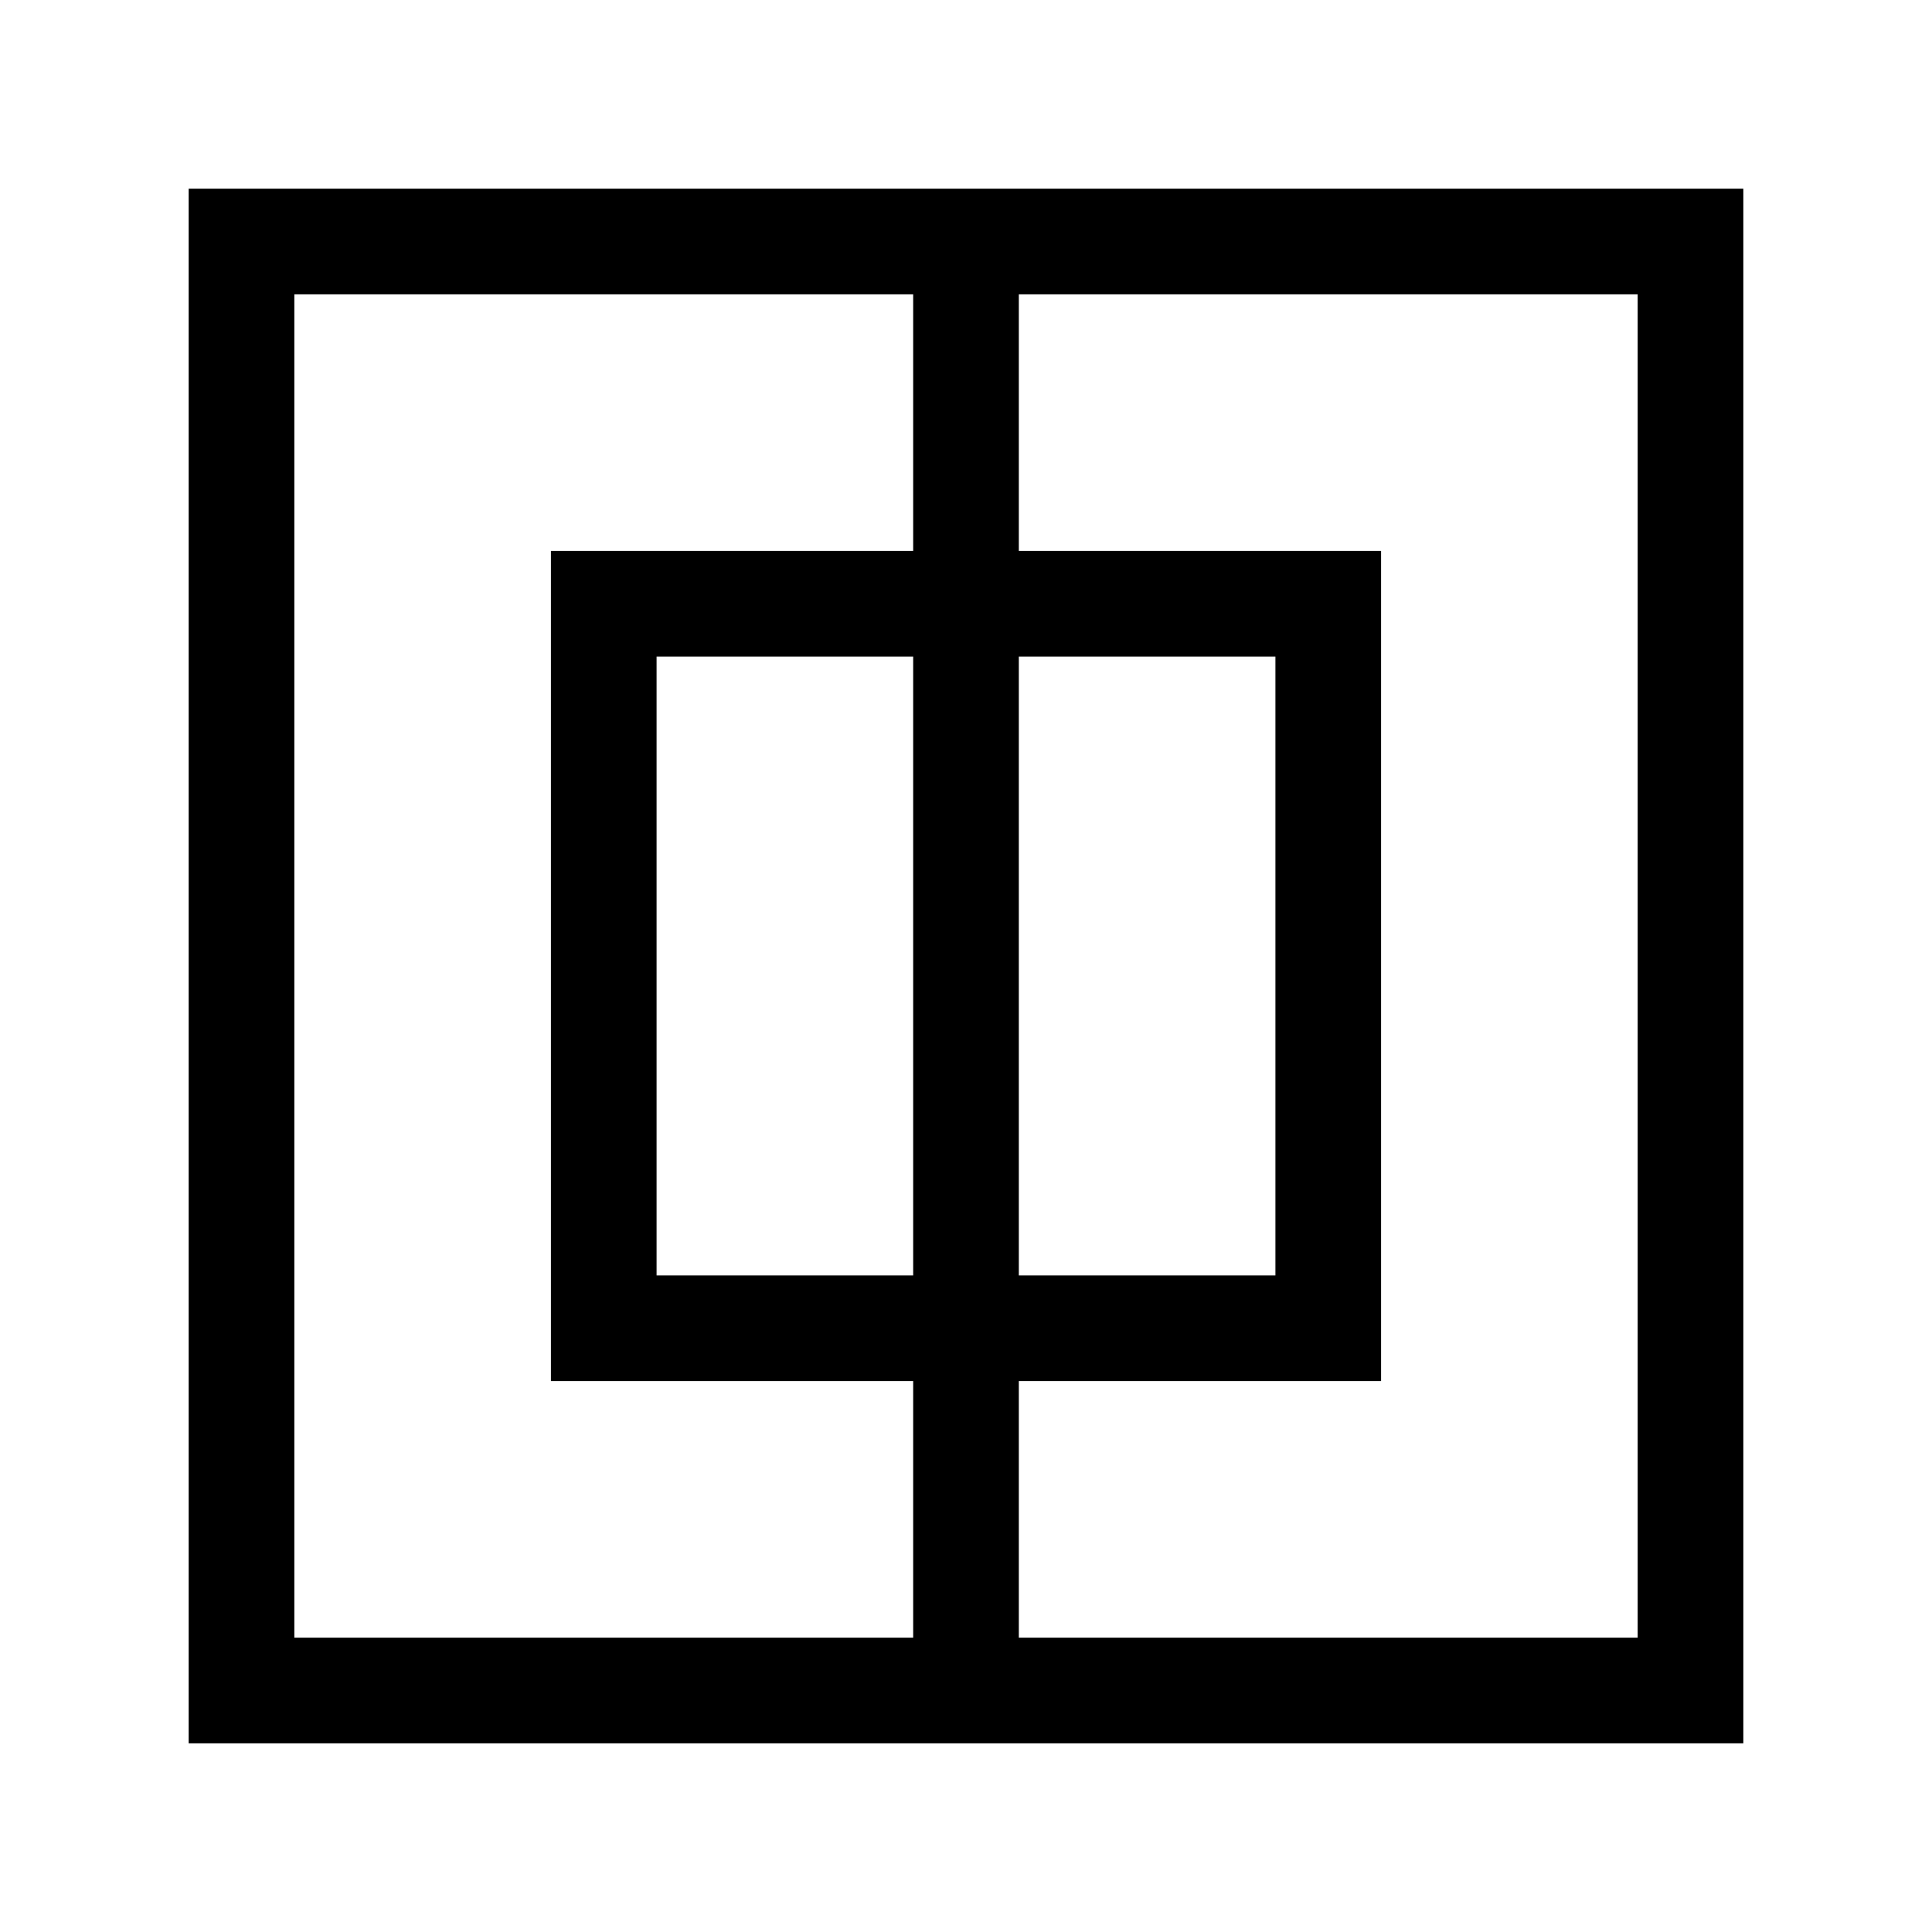
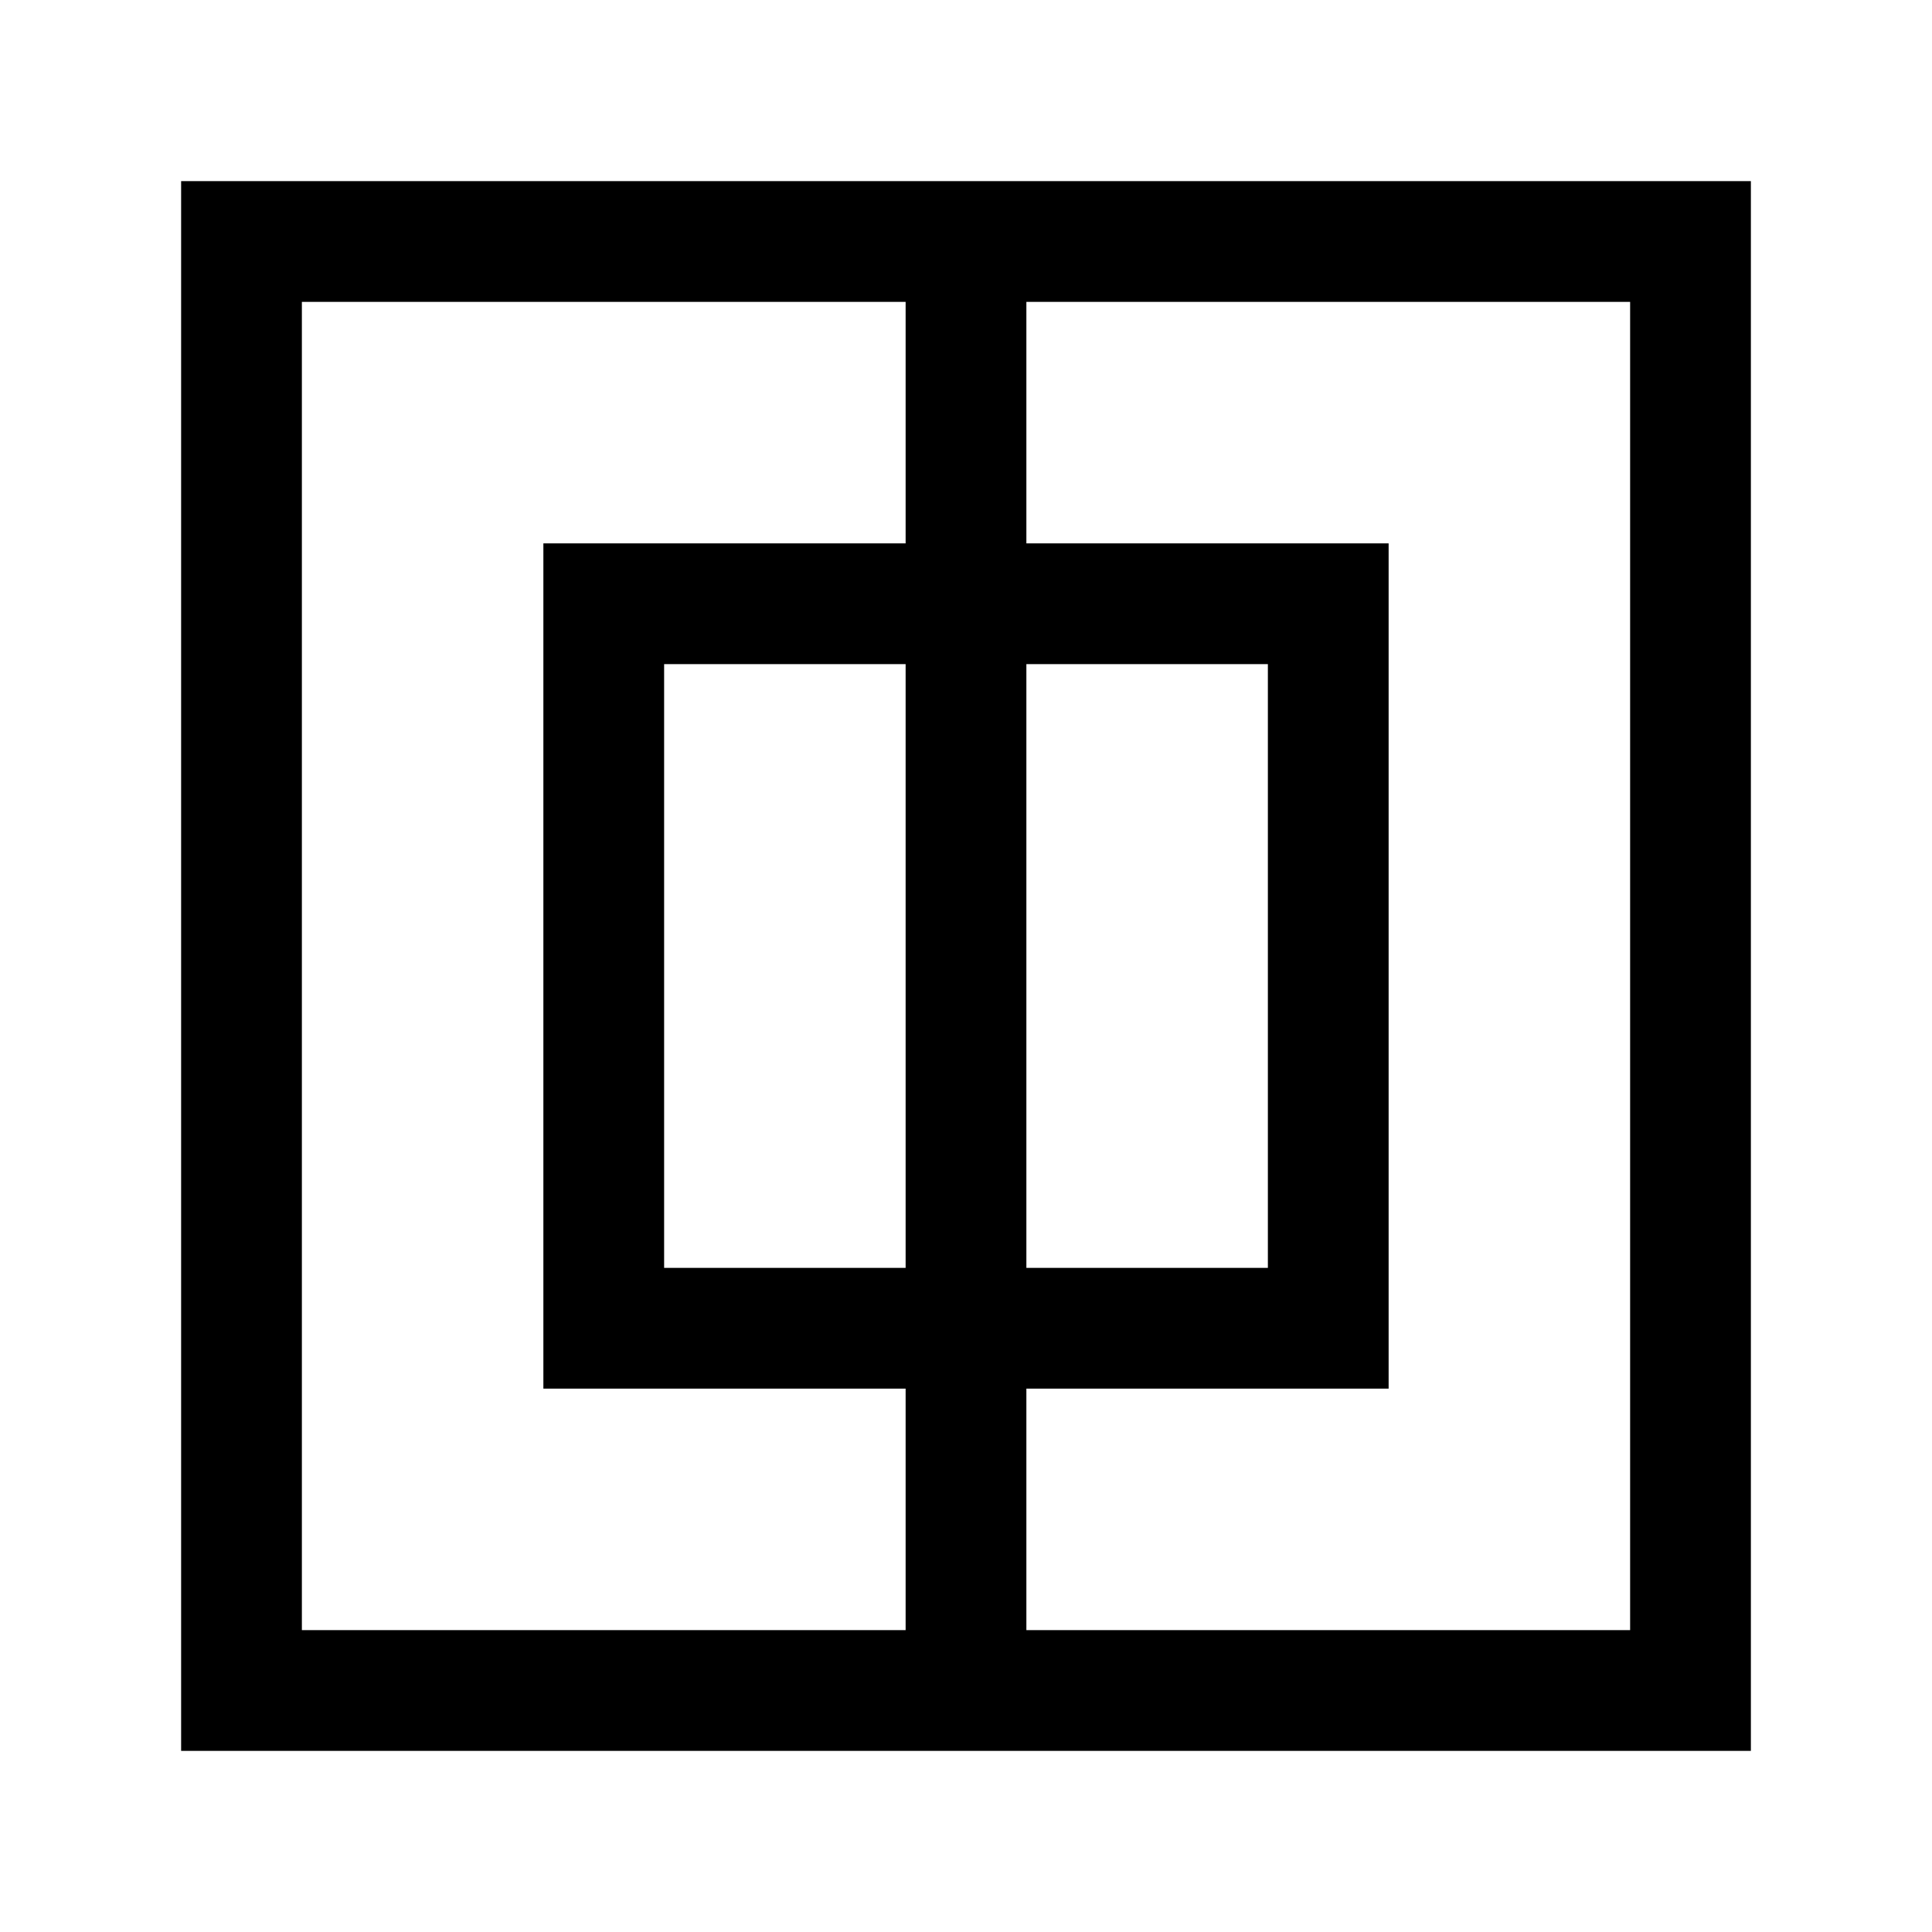
- <svg xmlns="http://www.w3.org/2000/svg" viewBox="0 0 512 512">
-   <path fill="none" stroke="#000" stroke-width="28" stroke-miterlimit="10" d="M256 64v384M256 160h96v192h-96M256 352h-96V160h96" />
-   <path fill="none" stroke="#000" stroke-width="28" stroke-miterlimit="10" d="M64 64h384v384H64z" />
+ <svg xmlns="http://www.w3.org/2000/svg" id="Ebene_1" data-name="Ebene 1" viewBox="0 0 64 64">
+   <rect x="8" y="8" width="48" height="48" style="fill:none;stroke:#000;stroke-miterlimit:10;stroke-width:4px" />
+   <rect x="20" y="20" width="24" height="24" style="fill:none;stroke:#000;stroke-miterlimit:10;stroke-width:4px" />
+   <line x1="32" y1="8" x2="32" y2="56" style="fill:none;stroke:#000;stroke-miterlimit:10;stroke-width:4px" />
</svg>
